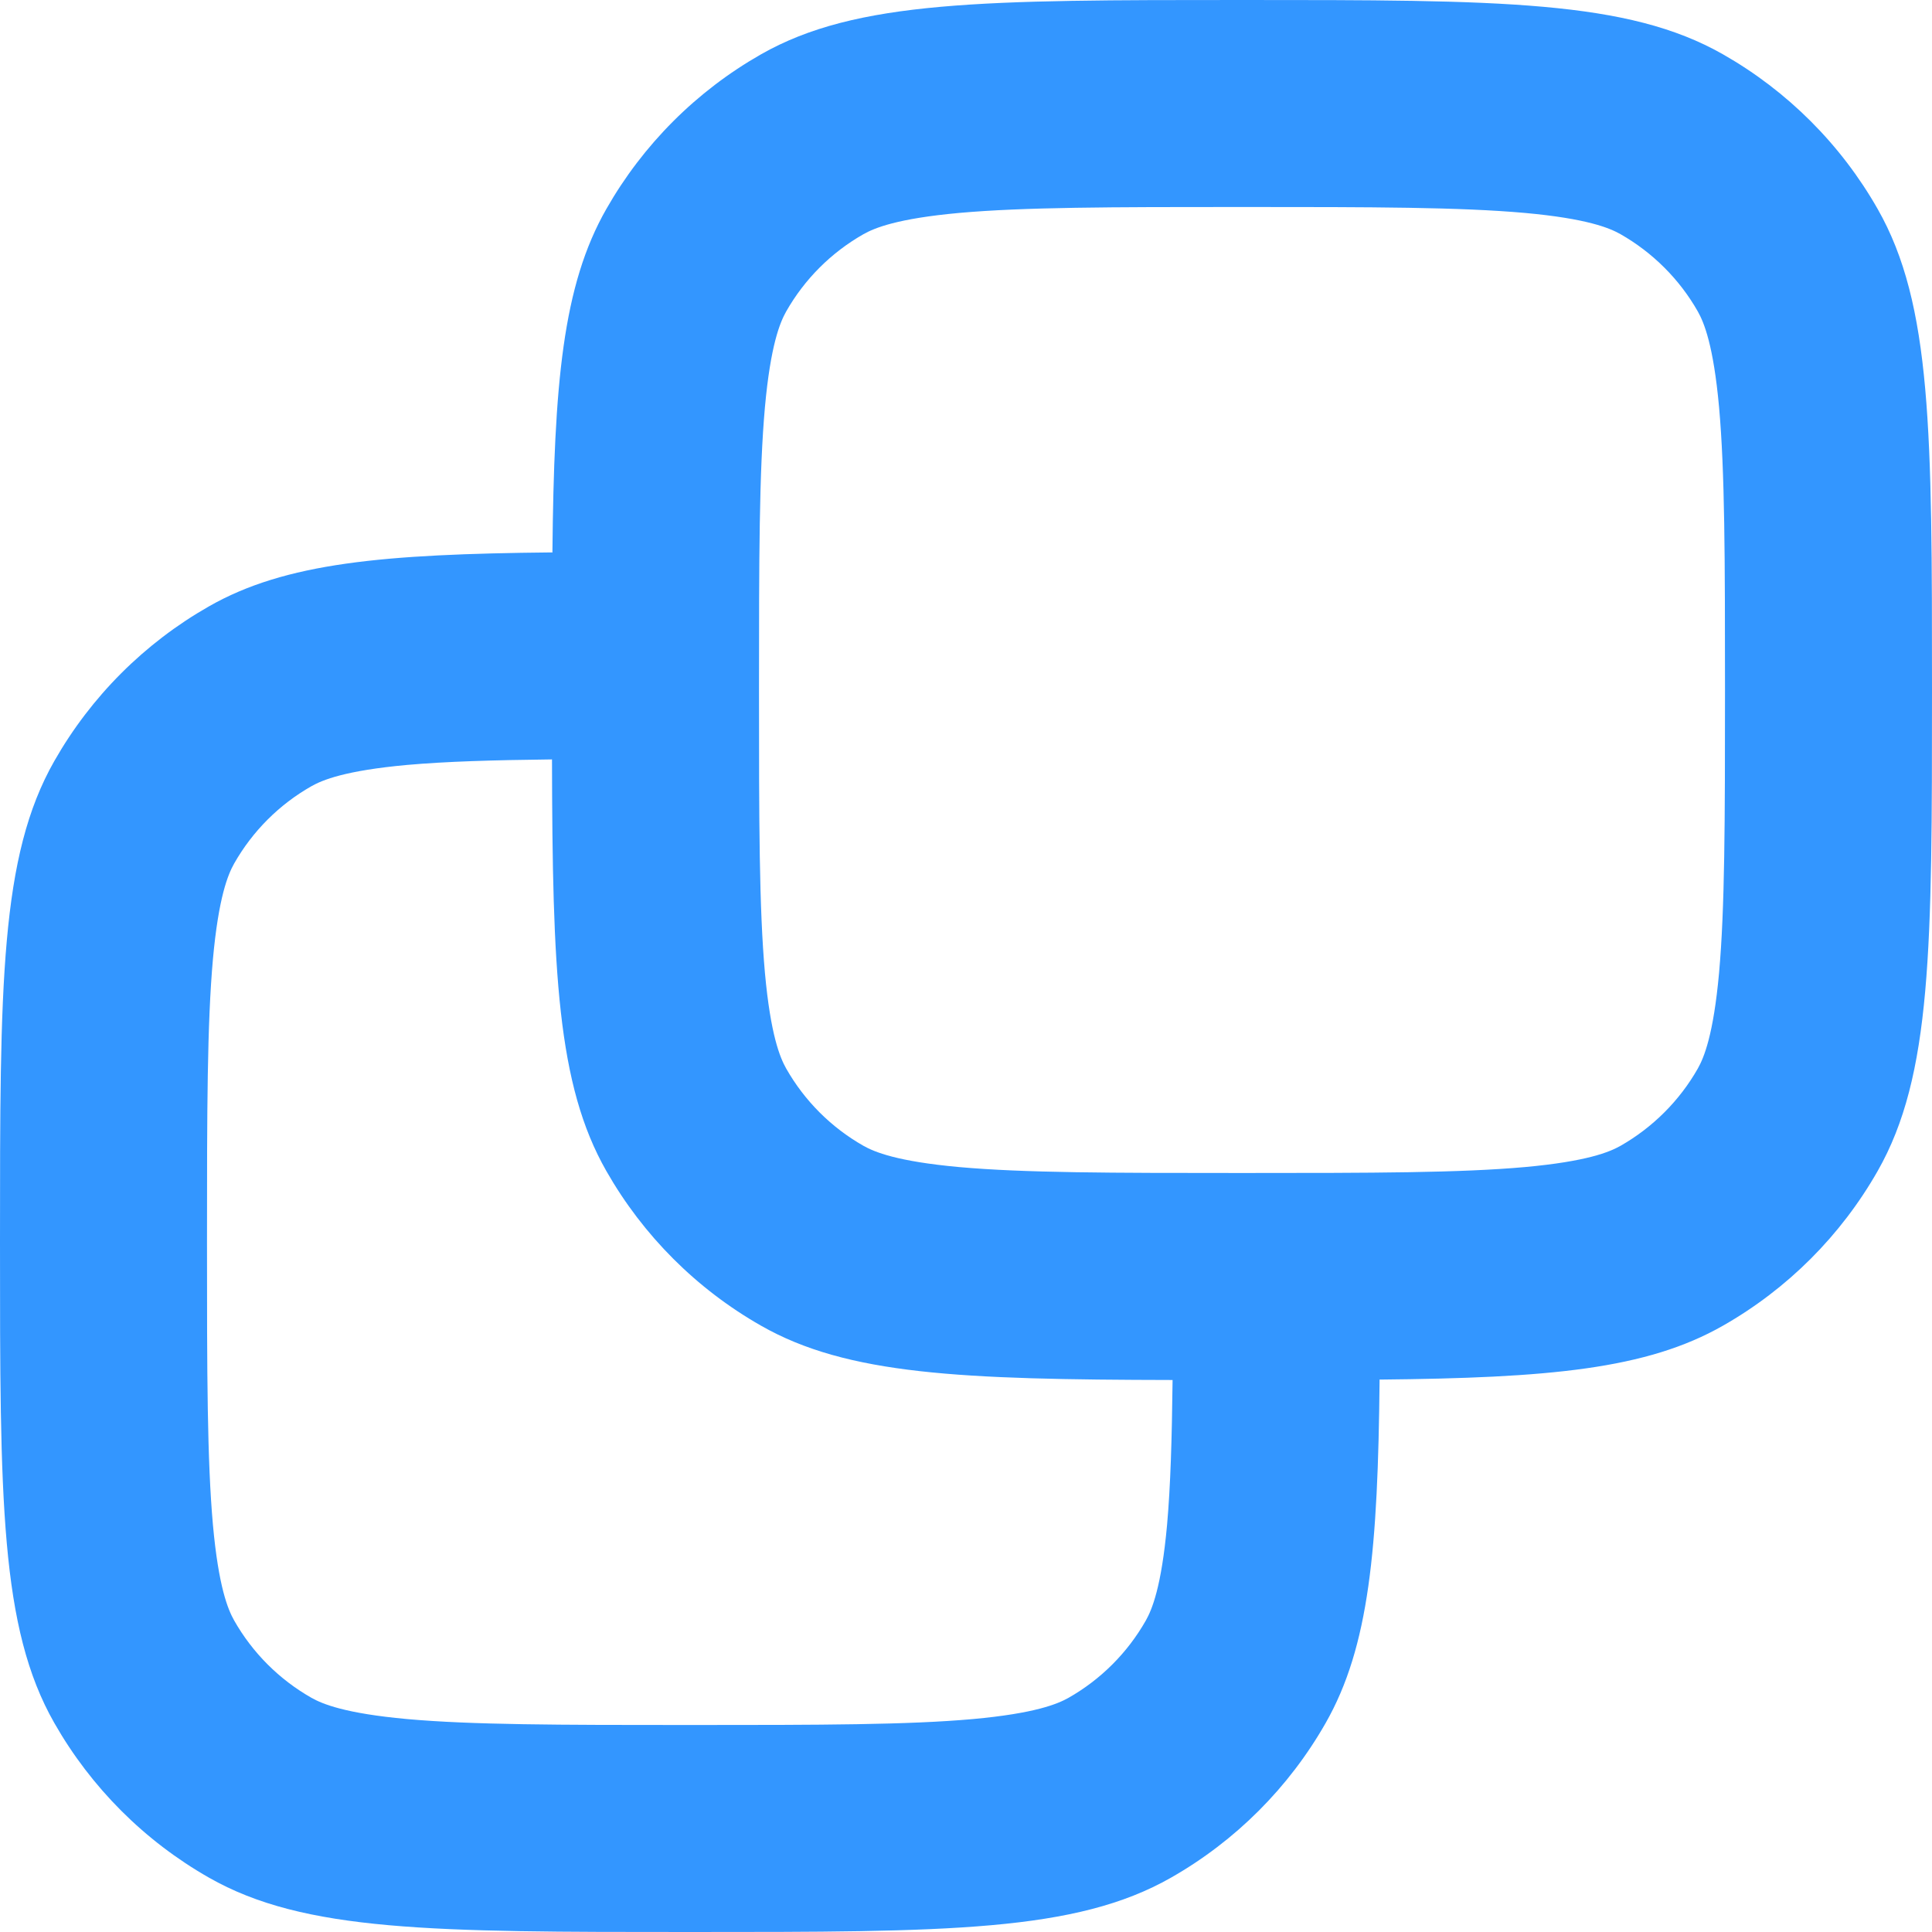
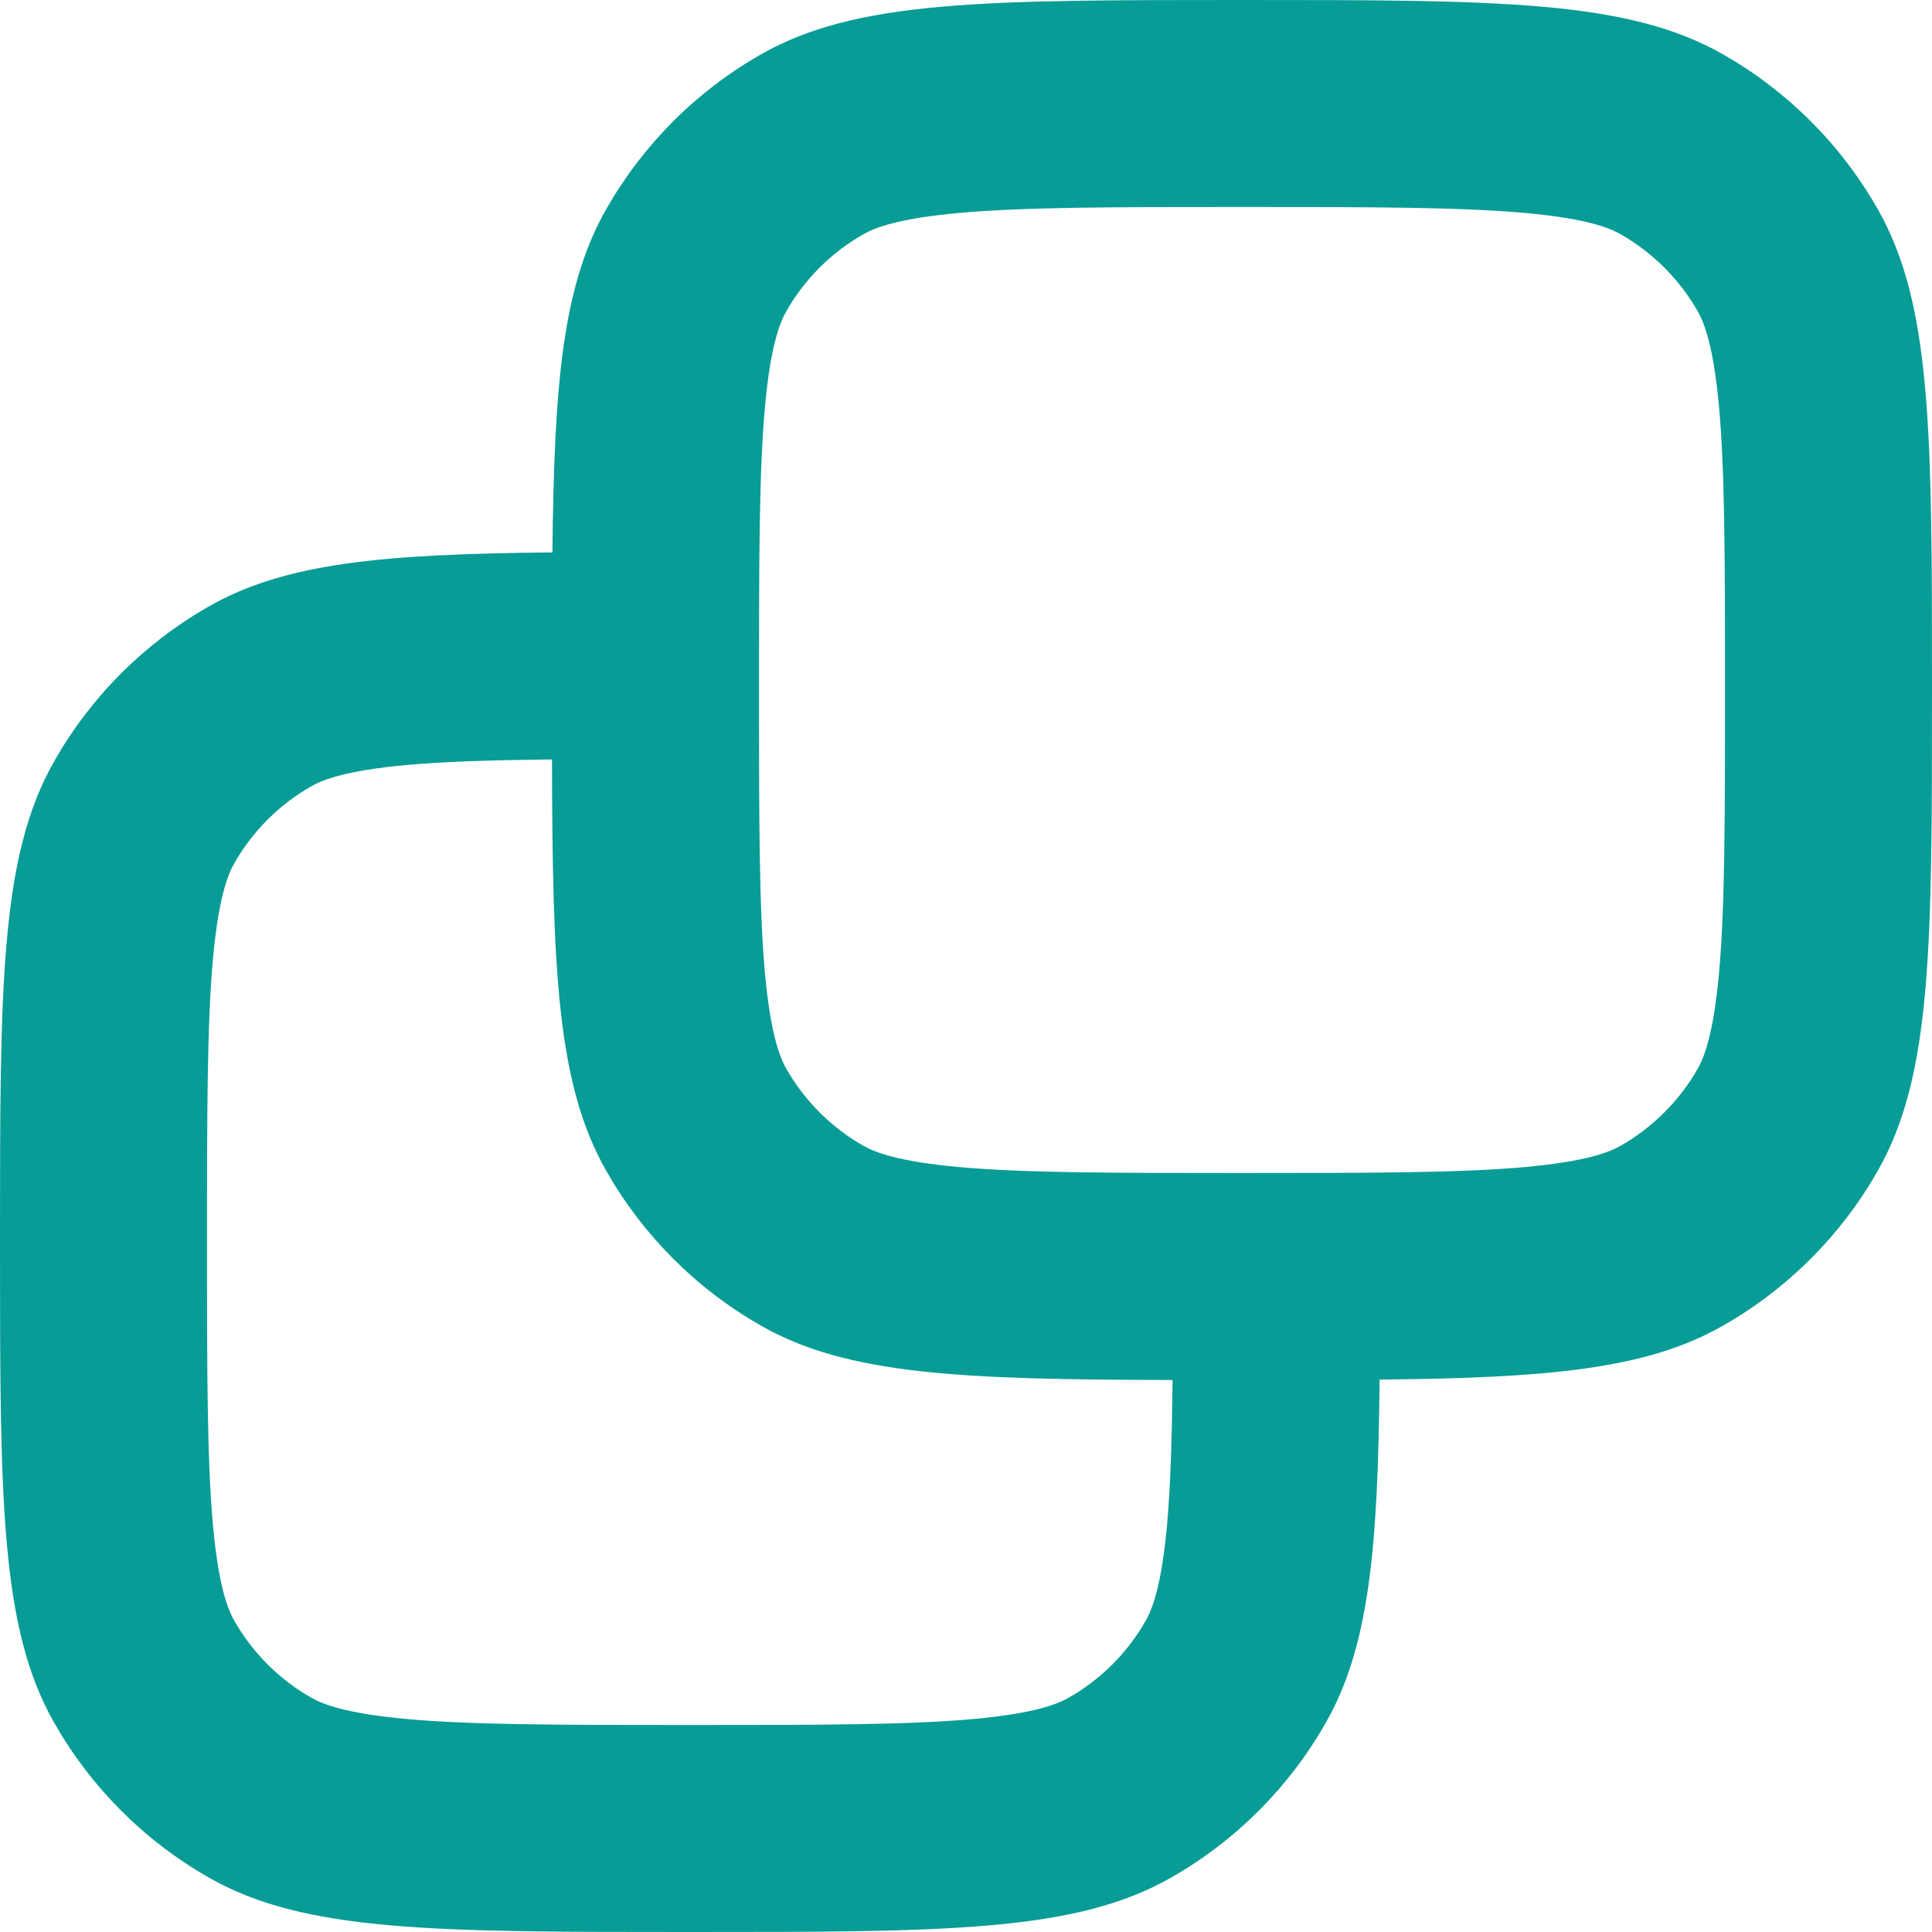
<svg xmlns="http://www.w3.org/2000/svg" width="14" height="14" viewBox="0 0 14 14" fill="none">
-   <path fill-rule="evenodd" clip-rule="evenodd" d="M4.003 4.005C4.015 2.78 4.077 2.069 4.394 1.514C4.66 1.047 5.047 0.66 5.514 0.394C6.205 0 7.136 0 9 0C10.864 0 11.795 0 12.486 0.394C12.953 0.66 13.34 1.047 13.606 1.514C14 2.205 14 3.136 14 5C14 6.864 14 7.795 13.606 8.486C13.34 8.953 12.953 9.34 12.486 9.606C11.931 9.923 11.22 9.985 9.995 9.997L9.997 10C9.985 11.222 9.922 11.932 9.606 12.486C9.34 12.953 8.953 13.34 8.486 13.606C7.795 14 6.864 14 5 14C3.136 14 2.205 14 1.514 13.606C1.047 13.34 0.66 12.953 0.394 12.486C0 11.796 0 10.864 0 9C0 7.136 0 6.205 0.394 5.514C0.66 5.047 1.047 4.66 1.514 4.394C2.068 4.078 2.778 4.015 4 4.003L4.003 4.005ZM9 8.5C8.041 8.5 7.42 8.499 6.95 8.457C6.5 8.416 6.337 8.348 6.257 8.303C6.023 8.17 5.83 7.977 5.697 7.743C5.652 7.663 5.584 7.5 5.543 7.05C5.501 6.58 5.5 5.959 5.5 5C5.5 4.041 5.501 3.42 5.543 2.95C5.584 2.5 5.652 2.337 5.697 2.257C5.83 2.023 6.023 1.83 6.257 1.697C6.337 1.652 6.5 1.584 6.95 1.543C7.42 1.501 8.041 1.5 9 1.5C9.959 1.5 10.579 1.501 11.05 1.543C11.501 1.584 11.663 1.652 11.743 1.697C11.976 1.83 12.17 2.023 12.303 2.257C12.348 2.337 12.416 2.5 12.457 2.95C12.499 3.42 12.5 4.041 12.5 5C12.5 5.959 12.499 6.58 12.457 7.05C12.416 7.5 12.348 7.663 12.303 7.743C12.17 7.977 11.976 8.17 11.743 8.303C11.663 8.348 11.501 8.416 11.05 8.457C10.579 8.499 9.959 8.5 9 8.5ZM4 5.503C3.569 5.508 3.232 5.518 2.95 5.543C2.5 5.584 2.337 5.652 2.257 5.697C2.023 5.83 1.83 6.023 1.697 6.257C1.652 6.337 1.584 6.5 1.543 6.95C1.501 7.42 1.5 8.041 1.5 9C1.5 9.959 1.501 10.579 1.543 11.05C1.584 11.501 1.652 11.663 1.697 11.743C1.83 11.977 2.023 12.17 2.257 12.303C2.337 12.348 2.5 12.416 2.95 12.457C3.42 12.499 4.041 12.5 5 12.5C5.959 12.5 6.58 12.499 7.05 12.457C7.5 12.416 7.663 12.348 7.743 12.303C7.977 12.17 8.17 11.977 8.303 11.743C8.348 11.663 8.416 11.501 8.457 11.05C8.482 10.768 8.492 10.431 8.497 10C6.963 9.997 6.139 9.963 5.514 9.606C5.047 9.34 4.66 8.953 4.394 8.486C4.037 7.861 4.003 7.037 4 5.503Z" fill="#3396FF" />
+   <path fill-rule="evenodd" clip-rule="evenodd" d="M4.003 4.005C4.015 2.78 4.077 2.069 4.394 1.514C4.66 1.047 5.047 0.66 5.514 0.394C6.205 0 7.136 0 9 0C10.864 0 11.795 0 12.486 0.394C12.953 0.66 13.34 1.047 13.606 1.514C14 2.205 14 3.136 14 5C14 6.864 14 7.795 13.606 8.486C13.34 8.953 12.953 9.34 12.486 9.606C11.931 9.923 11.22 9.985 9.995 9.997L9.997 10C9.985 11.222 9.922 11.932 9.606 12.486C9.34 12.953 8.953 13.34 8.486 13.606C7.795 14 6.864 14 5 14C3.136 14 2.205 14 1.514 13.606C1.047 13.34 0.66 12.953 0.394 12.486C0 11.796 0 10.864 0 9C0 7.136 0 6.205 0.394 5.514C0.66 5.047 1.047 4.66 1.514 4.394C2.068 4.078 2.778 4.015 4 4.003L4.003 4.005ZM9 8.5C8.041 8.5 7.42 8.499 6.95 8.457C6.5 8.416 6.337 8.348 6.257 8.303C6.023 8.17 5.83 7.977 5.697 7.743C5.652 7.663 5.584 7.5 5.543 7.05C5.501 6.58 5.5 5.959 5.5 5C5.5 4.041 5.501 3.42 5.543 2.95C5.584 2.5 5.652 2.337 5.697 2.257C5.83 2.023 6.023 1.83 6.257 1.697C6.337 1.652 6.5 1.584 6.95 1.543C7.42 1.501 8.041 1.5 9 1.5C9.959 1.5 10.579 1.501 11.05 1.543C11.501 1.584 11.663 1.652 11.743 1.697C11.976 1.83 12.17 2.023 12.303 2.257C12.348 2.337 12.416 2.5 12.457 2.95C12.499 3.42 12.5 4.041 12.5 5C12.5 5.959 12.499 6.58 12.457 7.05C12.416 7.5 12.348 7.663 12.303 7.743C12.17 7.977 11.976 8.17 11.743 8.303C11.663 8.348 11.501 8.416 11.05 8.457C10.579 8.499 9.959 8.5 9 8.5ZM4 5.503C3.569 5.508 3.232 5.518 2.95 5.543C2.5 5.584 2.337 5.652 2.257 5.697C2.023 5.83 1.83 6.023 1.697 6.257C1.652 6.337 1.584 6.5 1.543 6.95C1.501 7.42 1.5 8.041 1.5 9C1.5 9.959 1.501 10.579 1.543 11.05C1.584 11.501 1.652 11.663 1.697 11.743C1.83 11.977 2.023 12.17 2.257 12.303C2.337 12.348 2.5 12.416 2.95 12.457C3.42 12.499 4.041 12.5 5 12.5C5.959 12.5 6.58 12.499 7.05 12.457C7.5 12.416 7.663 12.348 7.743 12.303C7.977 12.17 8.17 11.977 8.303 11.743C8.348 11.663 8.416 11.501 8.457 11.05C8.482 10.768 8.492 10.431 8.497 10C6.963 9.997 6.139 9.963 5.514 9.606C5.047 9.34 4.66 8.953 4.394 8.486C4.037 7.861 4.003 7.037 4 5.503Z" fill="#089C96" />
</svg>
